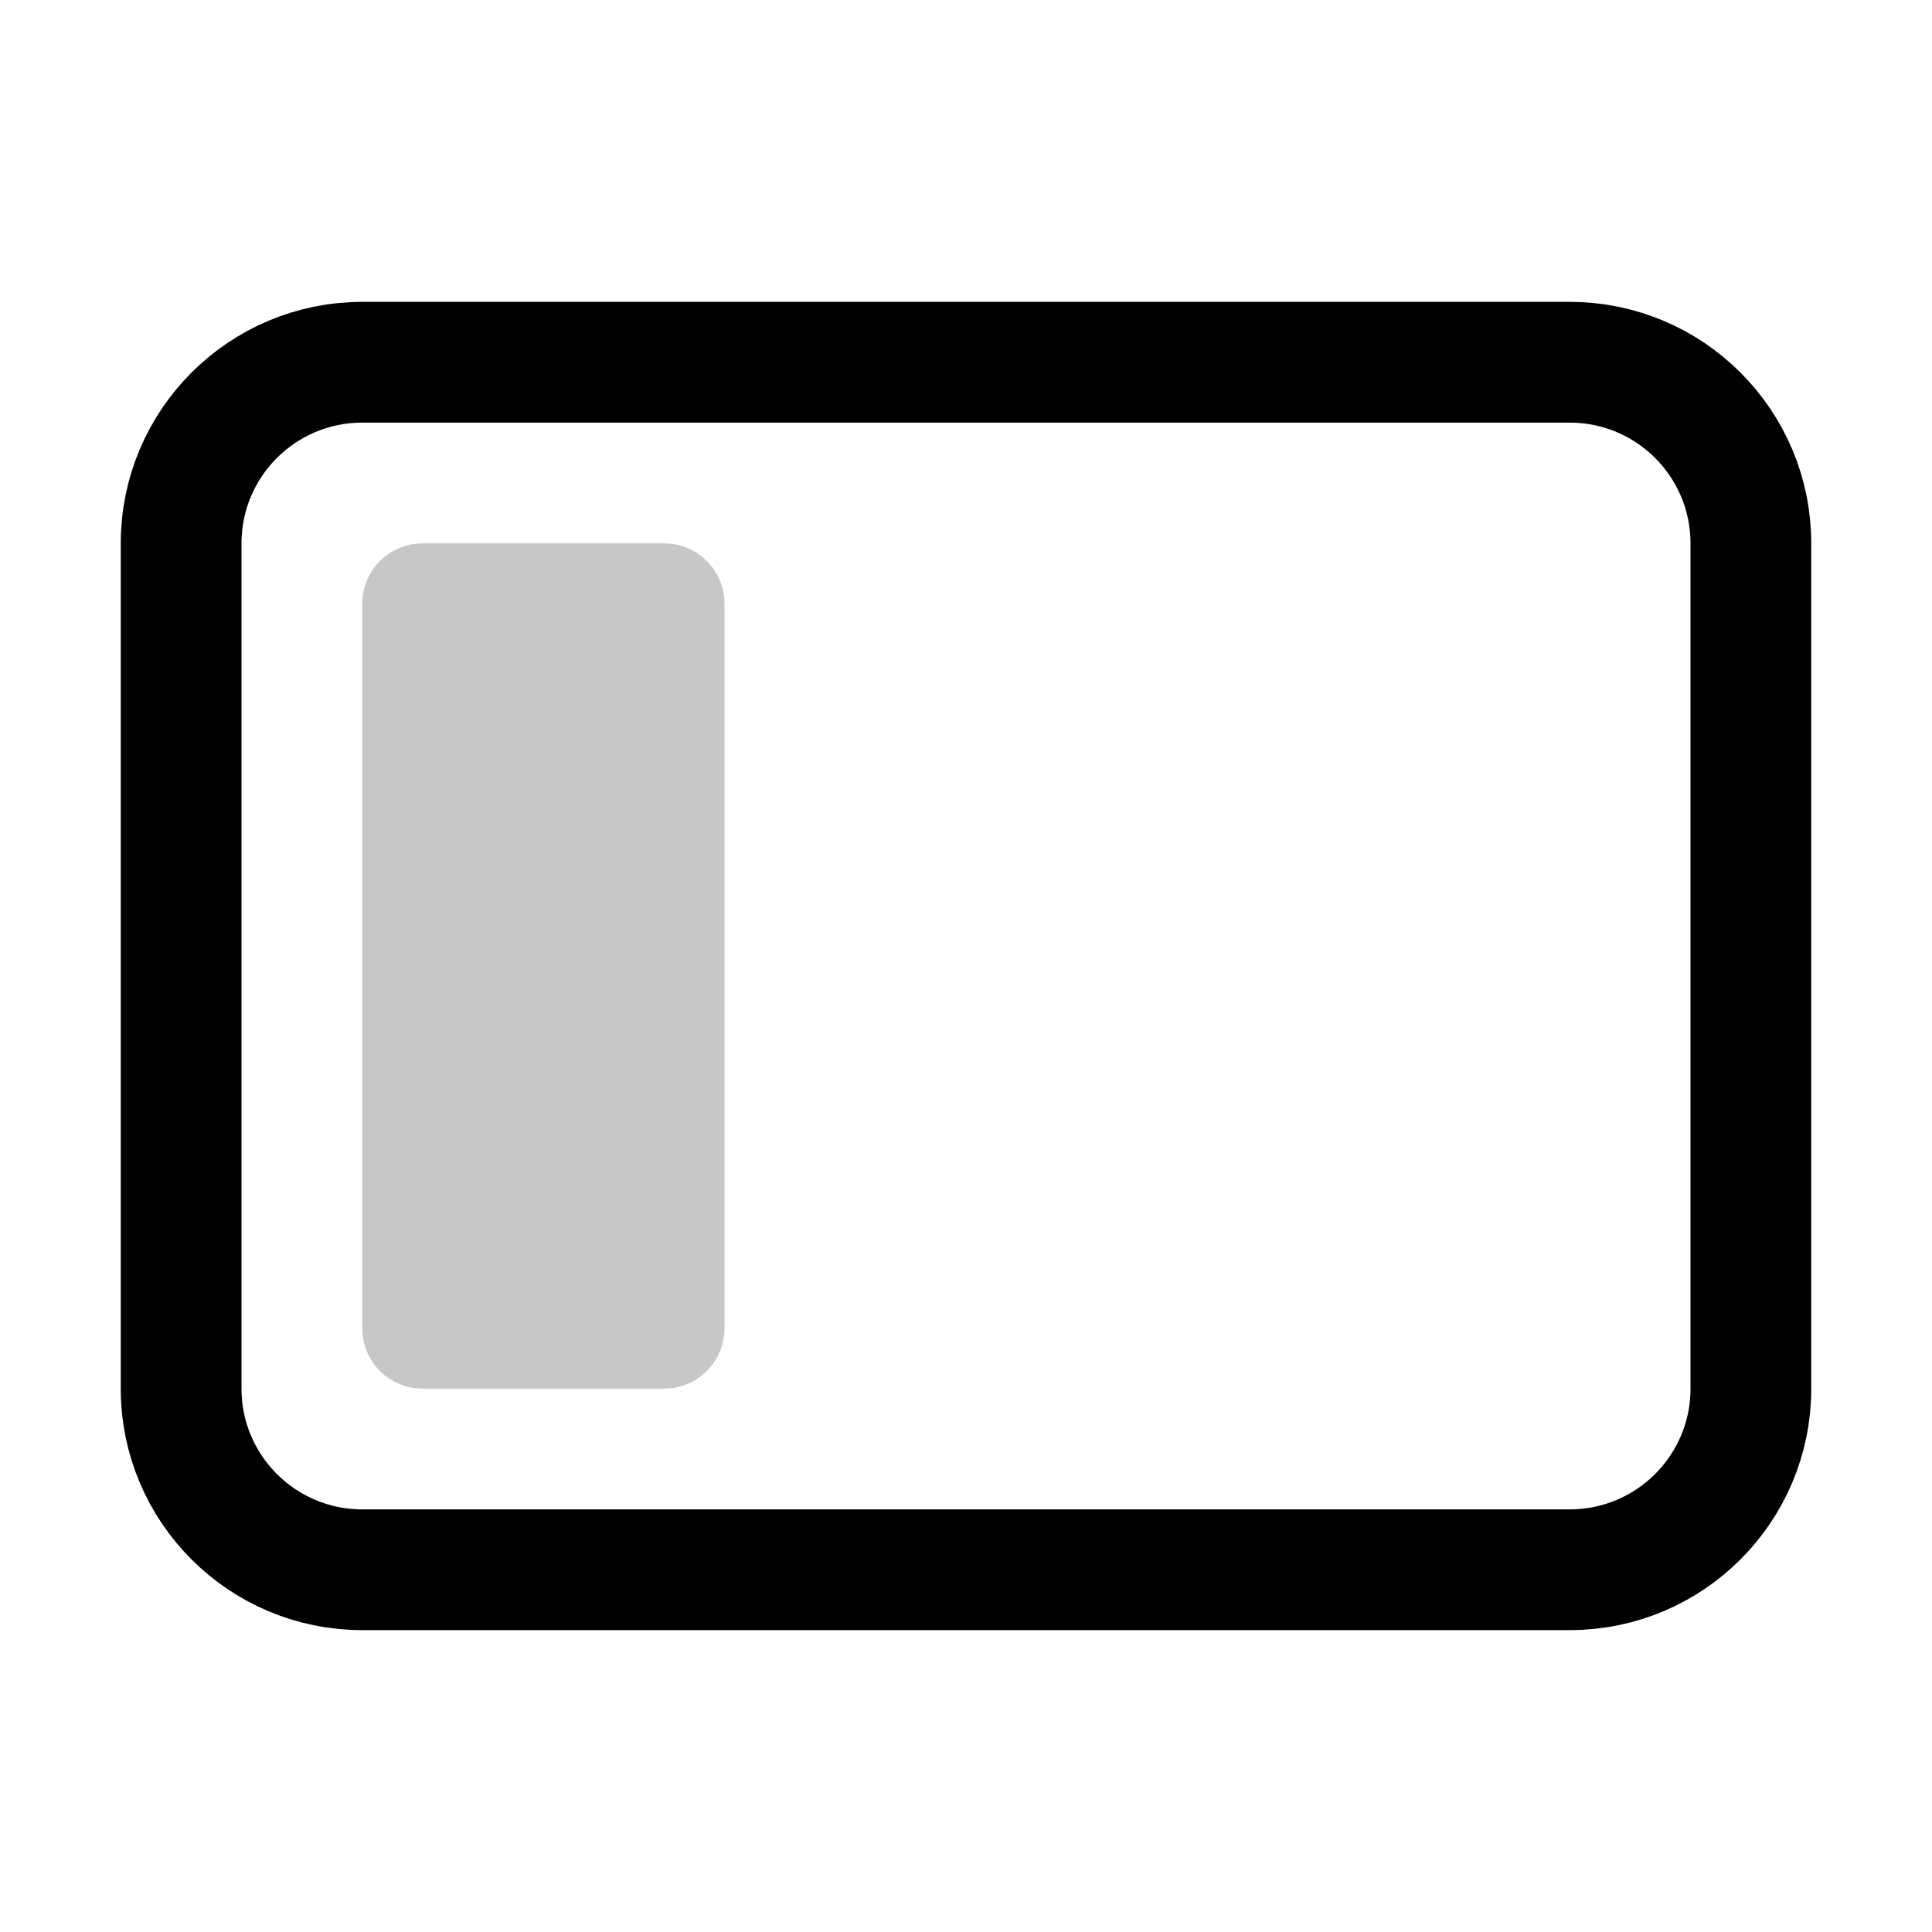
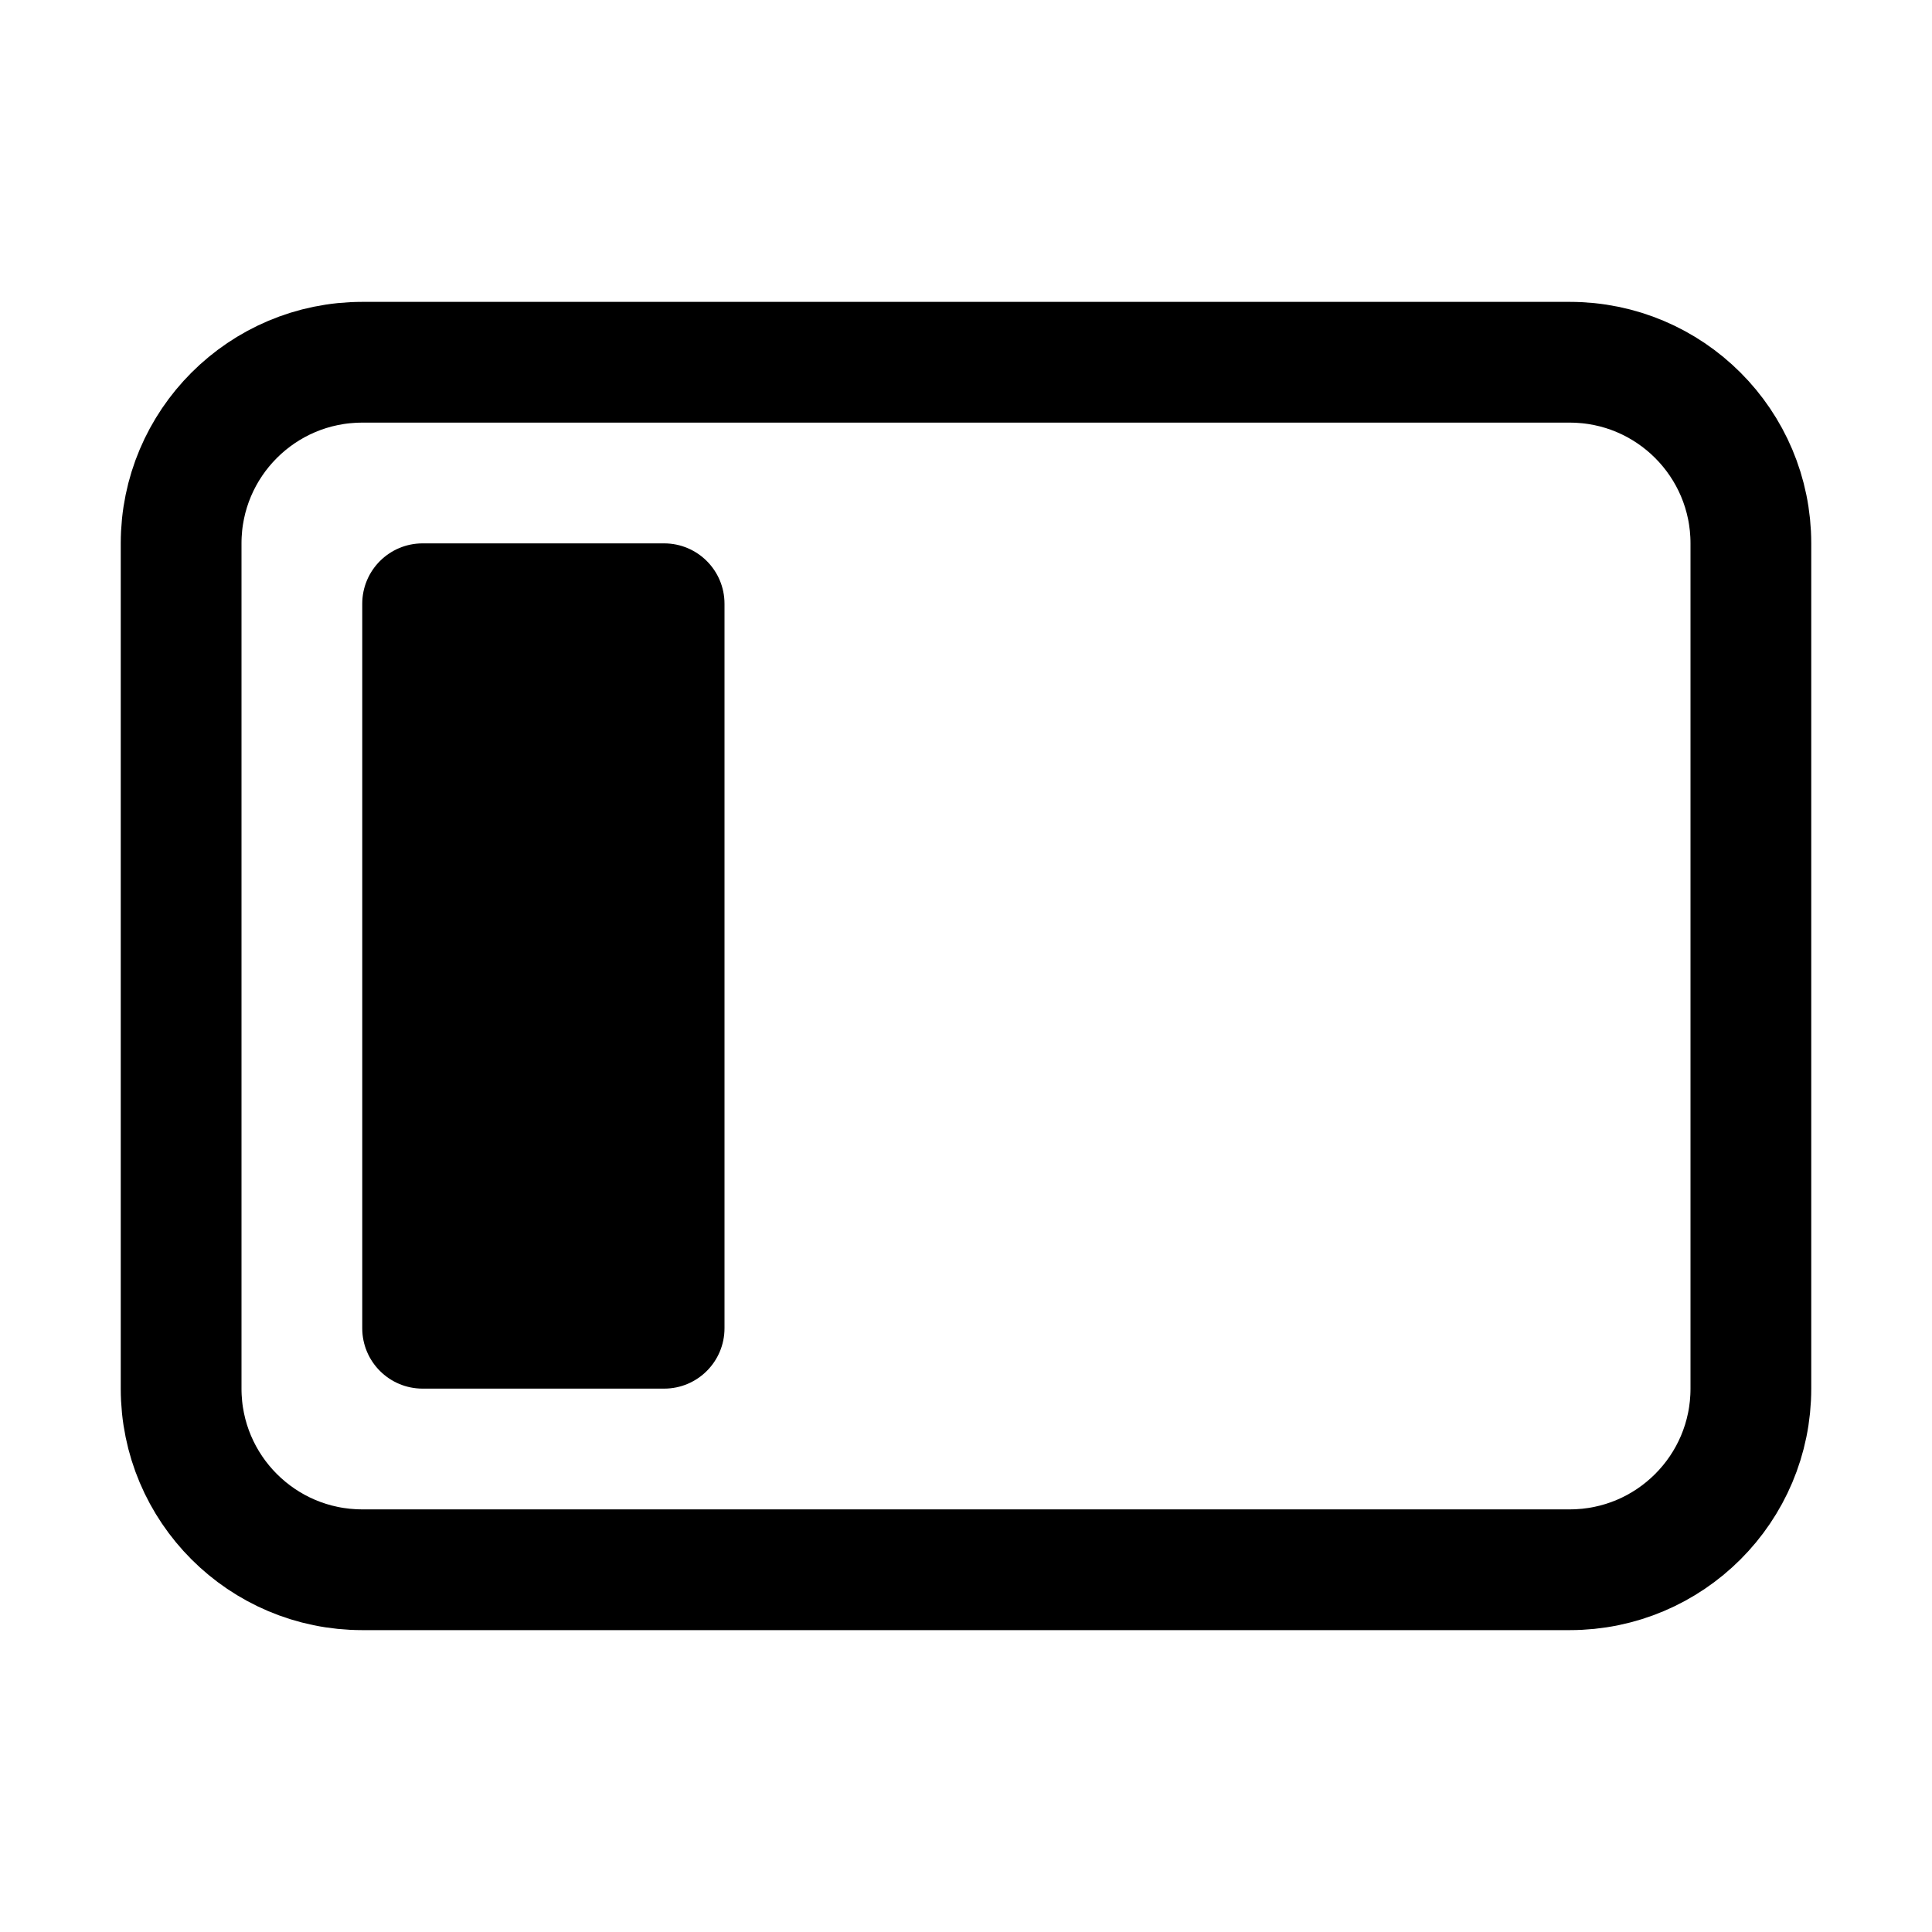
<svg xmlns="http://www.w3.org/2000/svg" fill="none" viewBox="0 0 16 16">
  <path stroke="#000" d="M3 3h10a1.5 1.5 0 0 1 1.5 1.5v7A1.5 1.5 0 0 1 13 13H3a1.5 1.5 0 0 1-1.5-1.5v-7A1.5 1.5 0 0 1 3 3Z" />
-   <path fill="#c7c7c7" d="M3 5a.5.5 0 0 1 .5-.5h2A.5.5 0 0 1 6 5v6a.5.5 0 0 1-.5.5h-2A.5.5 0 0 1 3 11z" />
+   <path fill="#000" d="M3 5a.5.5 0 0 1 .5-.5h2A.5.5 0 0 1 6 5v6a.5.5 0 0 1-.5.5h-2A.5.5 0 0 1 3 11z" />
</svg>
